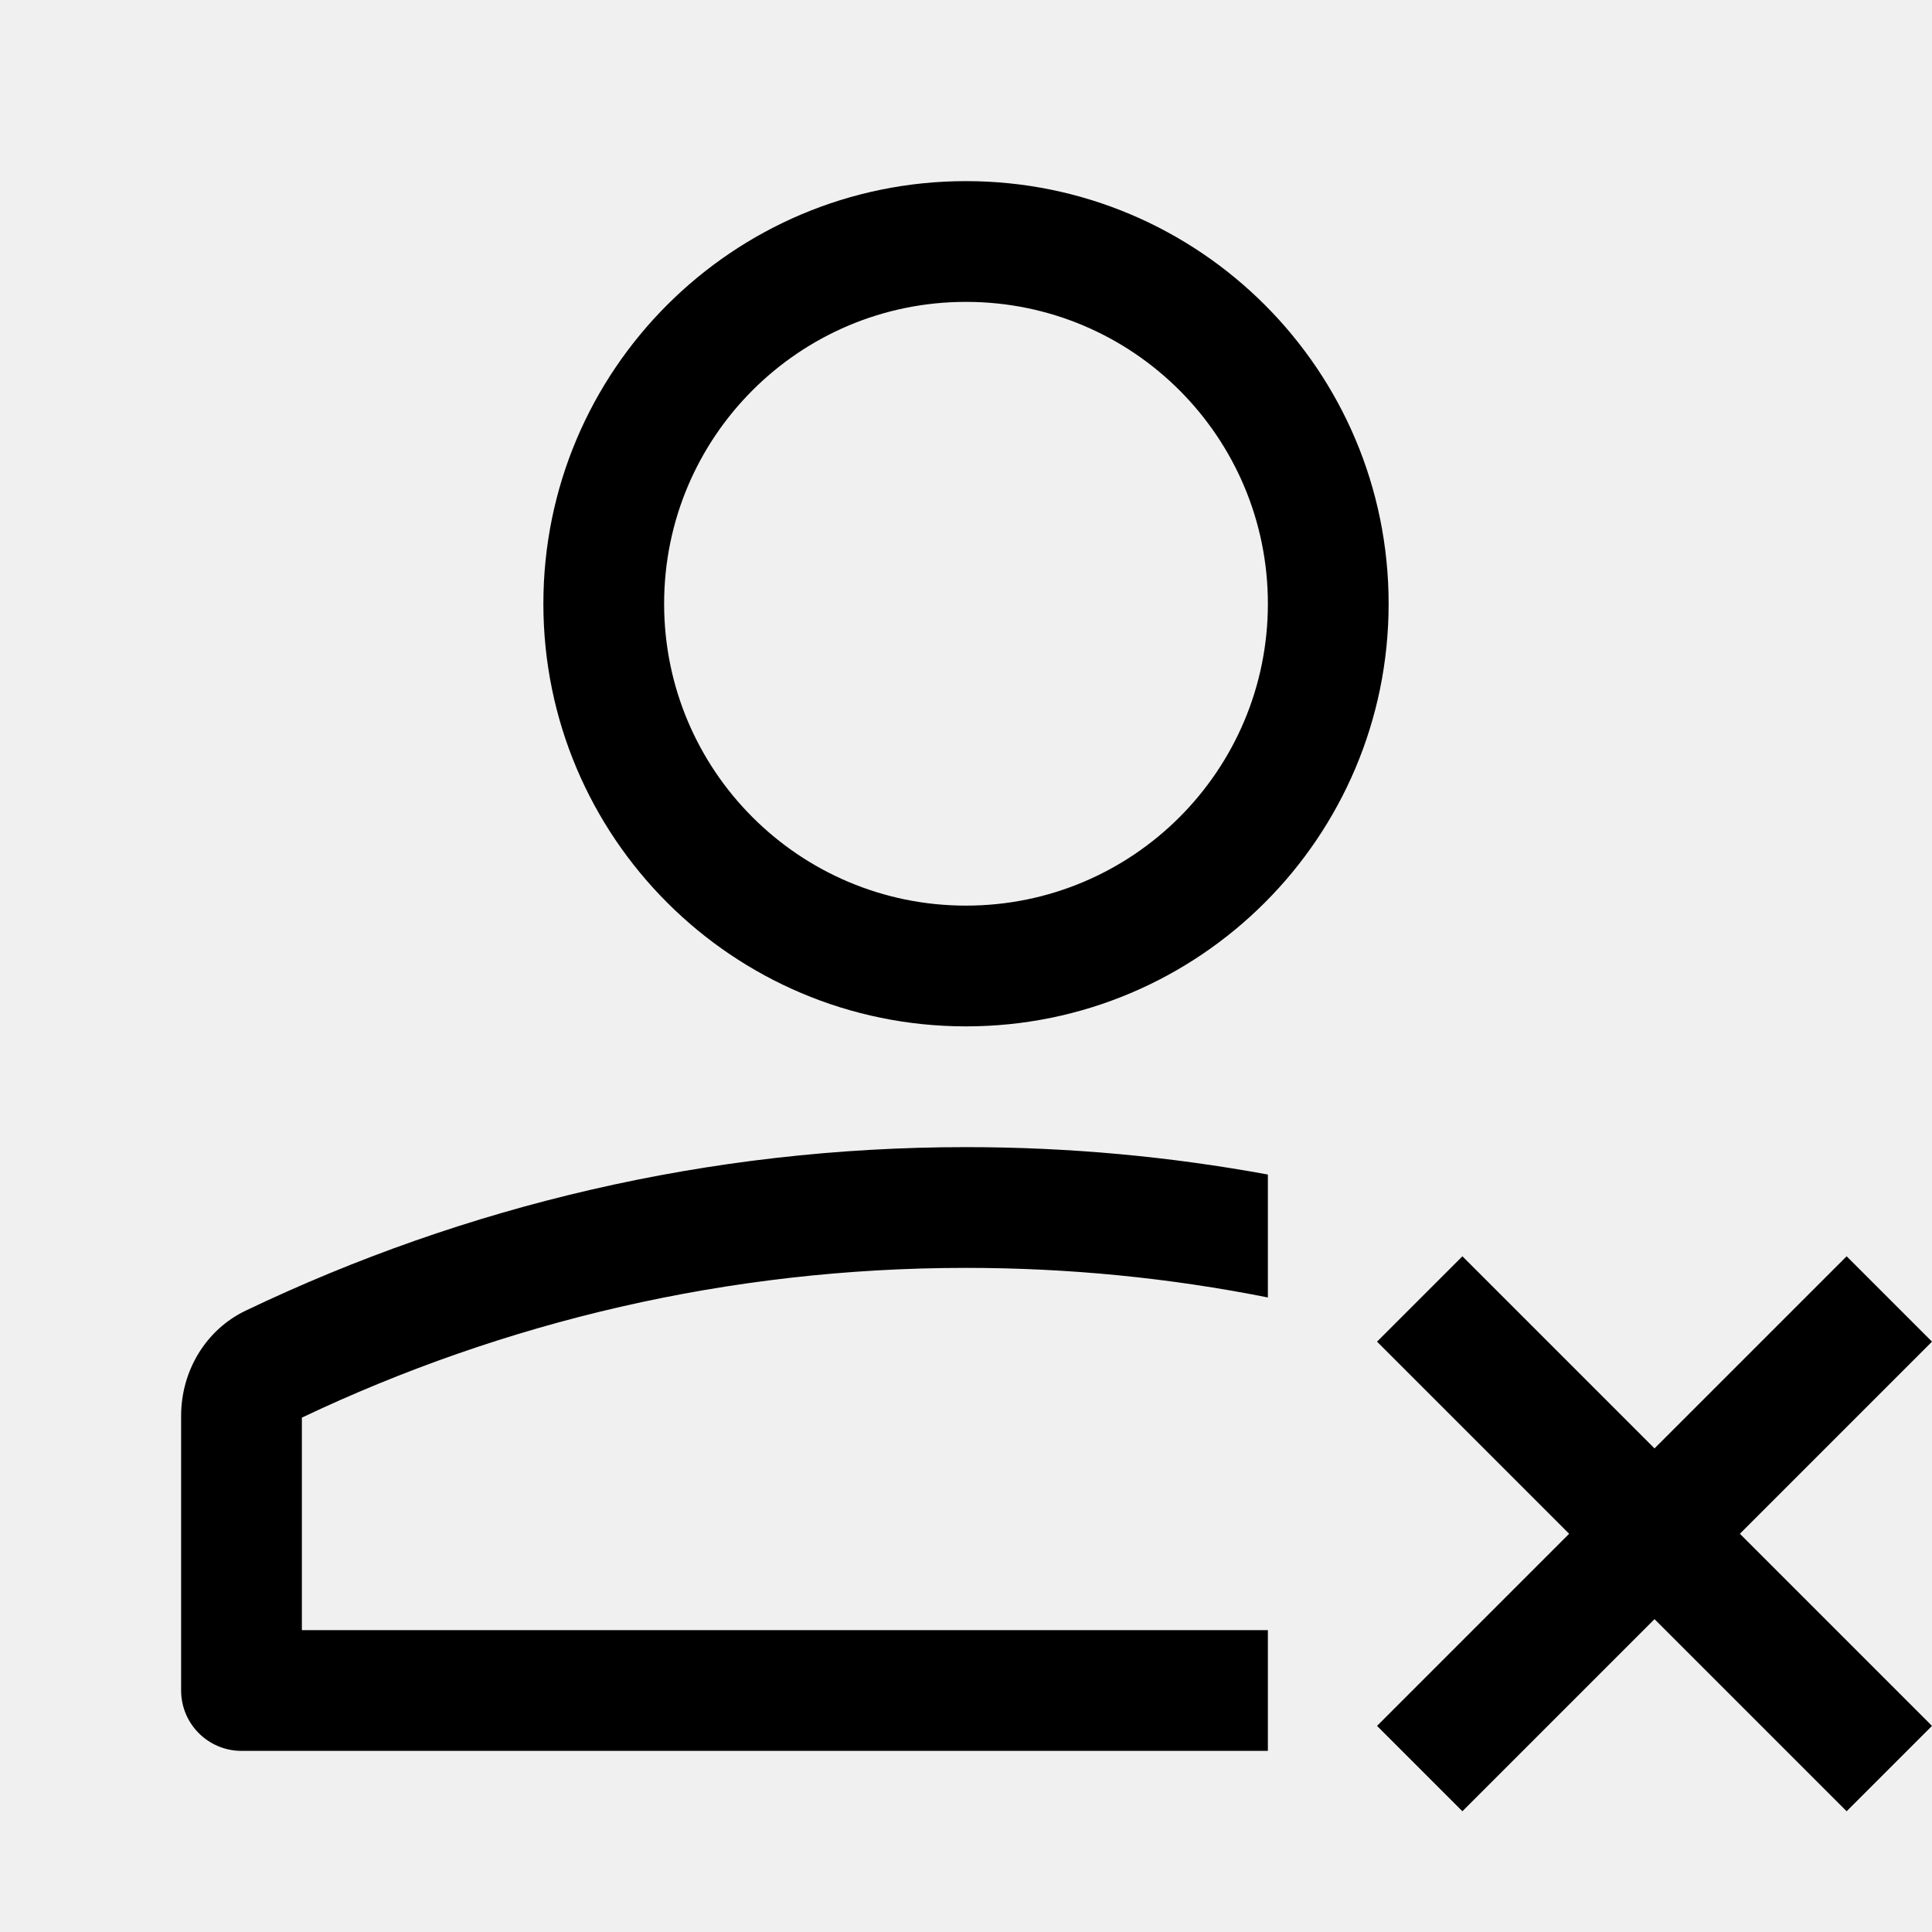
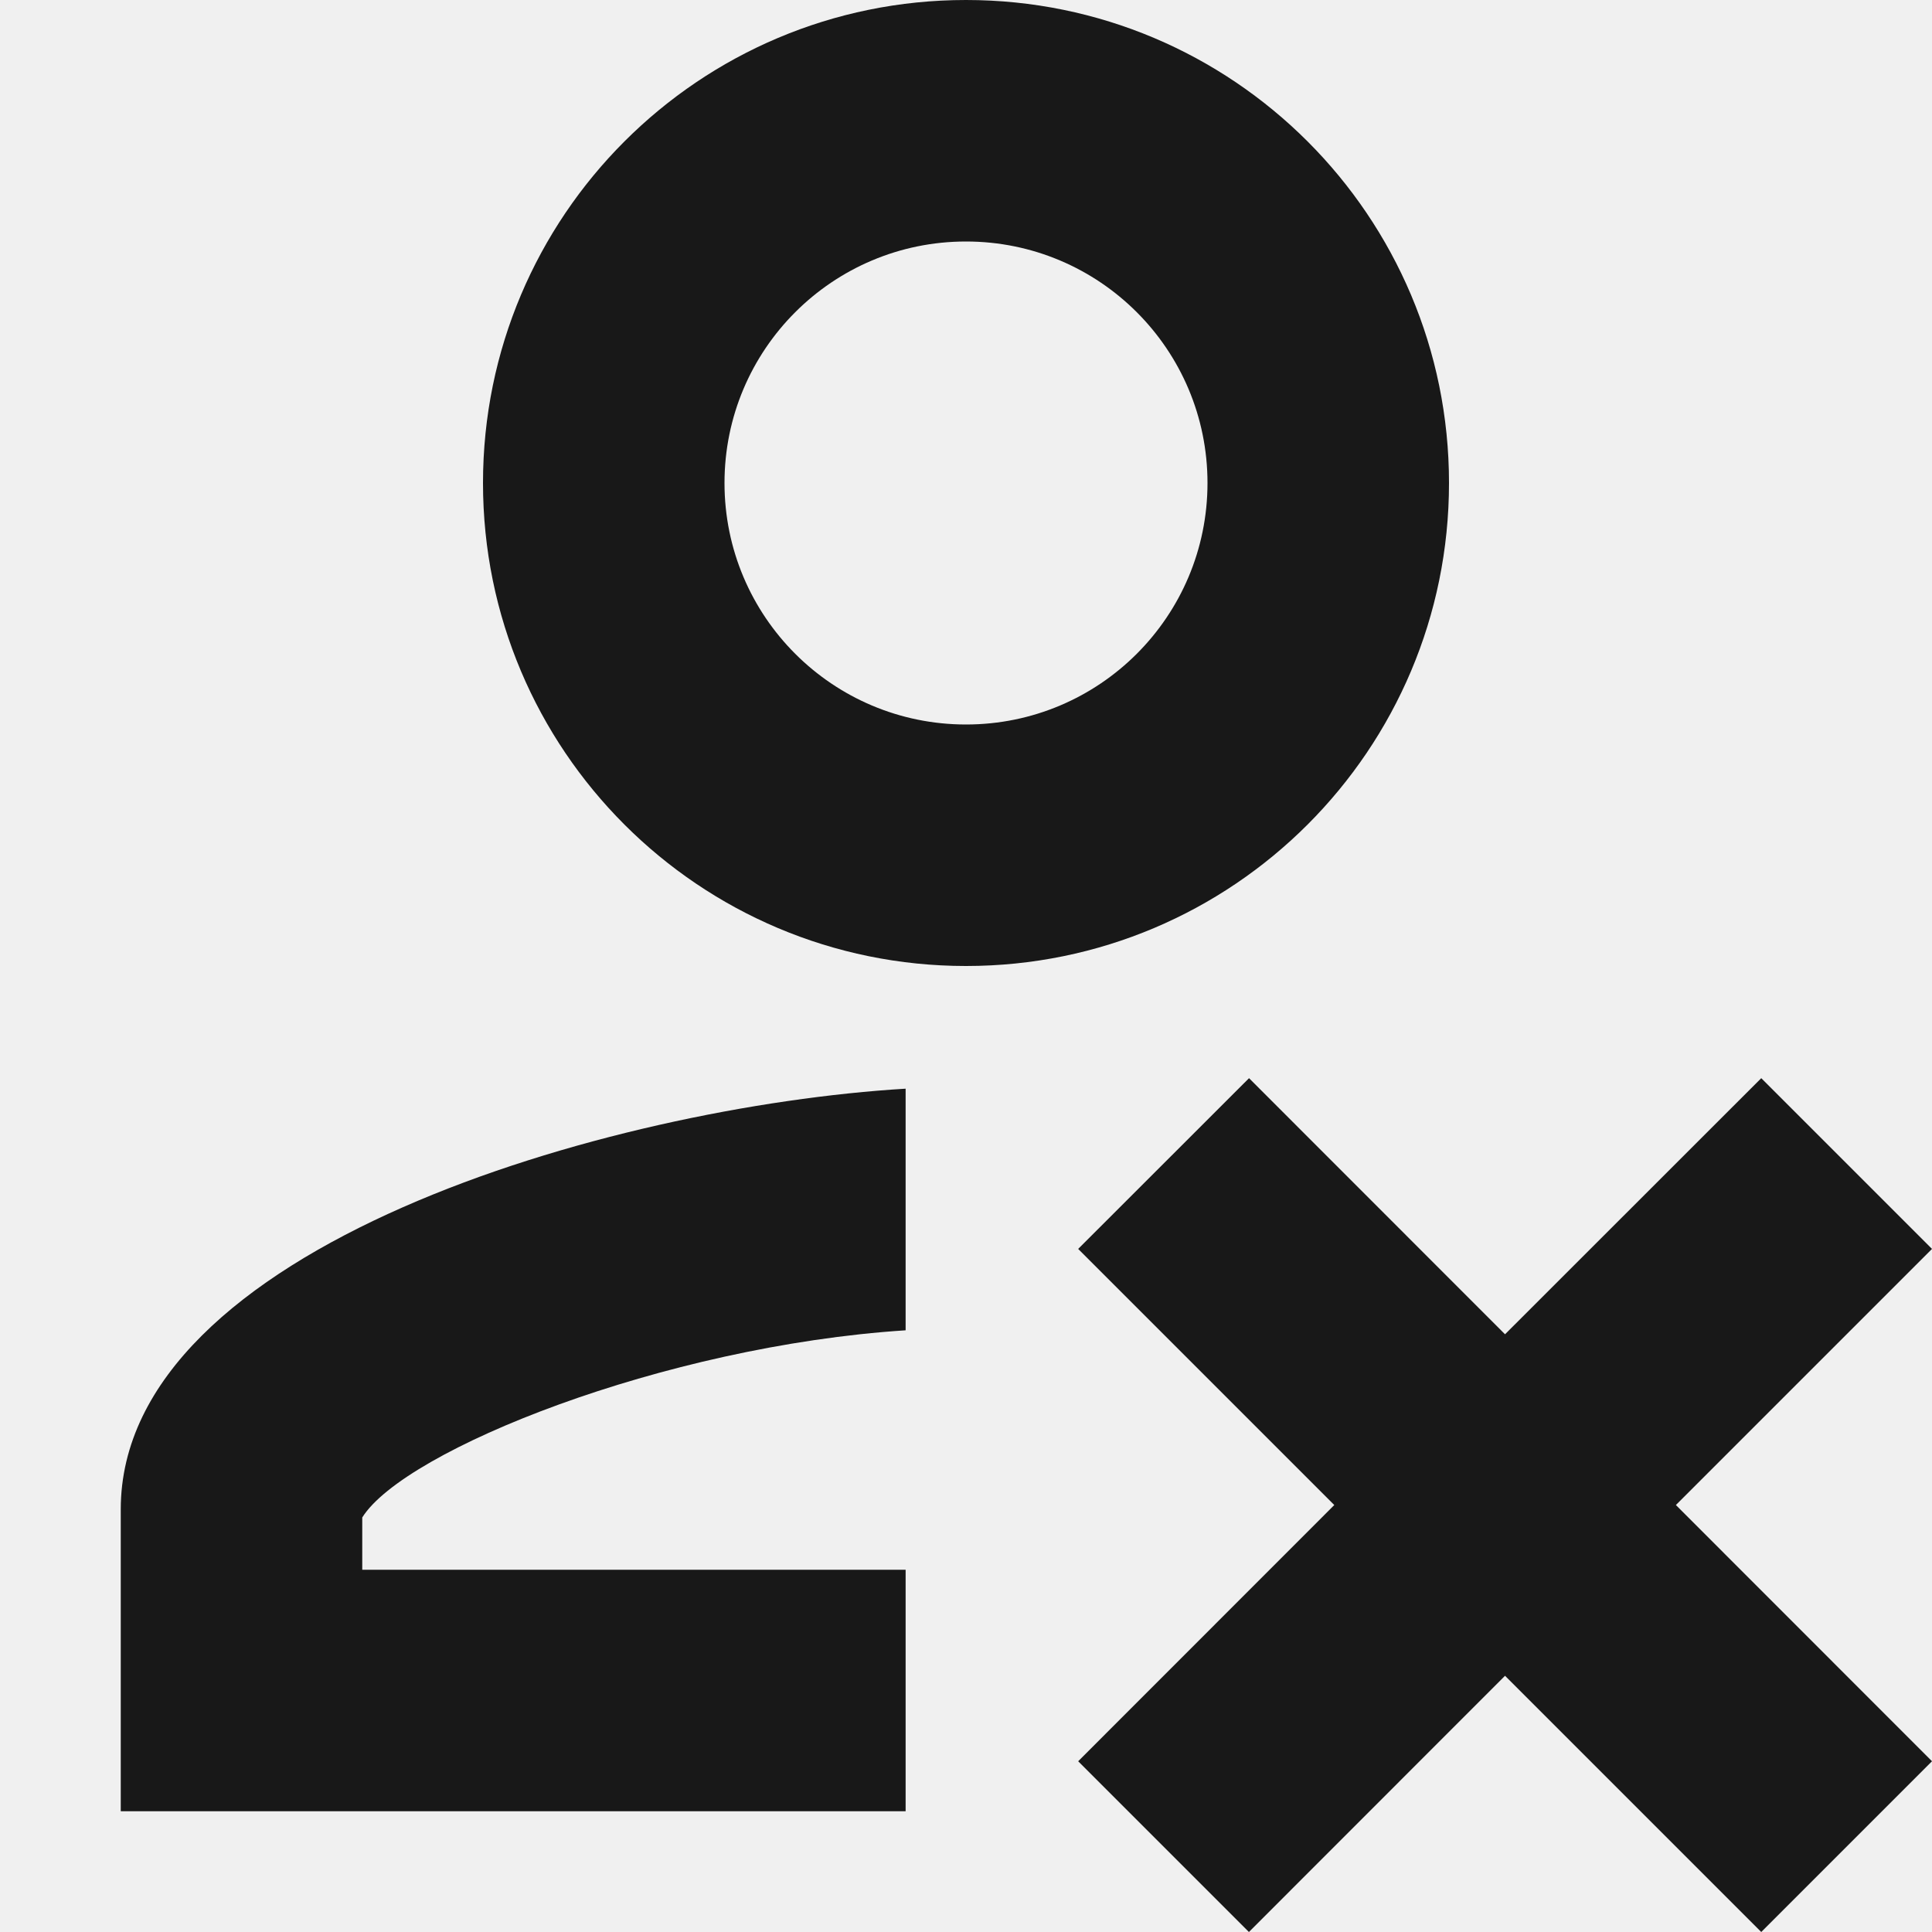
<svg xmlns="http://www.w3.org/2000/svg" width="16" height="16" viewBox="0 0 16 16" fill="none">
-   <path d="M8 8.5C9.933 8.5 11.5 6.933 11.5 5C11.5 3.067 9.933 1.5 8 1.5C6.067 1.5 4.5 3.067 4.5 5C4.5 6.933 6.067 8.5 8 8.5ZM8 7.5C6.619 7.5 5.5 6.381 5.5 5C5.5 3.619 6.619 2.5 8 2.5C9.381 2.5 10.5 3.619 10.5 5C10.5 6.381 9.381 7.5 8 7.5Z" fill="black" />
-   <path d="M10.5 10.745C9.691 10.584 8.856 10.5 8 10.5C6.033 10.5 4.174 10.946 2.5 11.74V13.5H10.5V14.5H2C1.724 14.5 1.5 14.276 1.5 14V11.725C1.5 11.355 1.703 11.012 2.037 10.853C3.849 9.987 5.867 9.5 8 9.5C8.854 9.5 9.689 9.578 10.5 9.727V10.745Z" fill="black" />
-   <path d="M11.404 14.293L12.995 12.702L11.404 11.111L12.111 10.404L13.702 11.995L15.293 10.404L16 11.111L14.409 12.702L16 14.293L15.293 15L13.702 13.409L12.111 15L11.404 14.293Z" fill="black" />
+   <g clip-path="url(#clip0_915_10234)">
+     <path fill-rule="evenodd" clip-rule="evenodd" d="M7.5 15H1V12.5C1 10.328 5.059 9.163 7.5 9.016V11.017C5.494 11.147 3.349 12.009 3 12.567V13H7.5V15ZM8 8C10.21 8 12 6.21 12 4C12 1.79 10.21 0 8 0C5.79 0 4 1.79 4 4C4 6.21 5.79 8 8 8ZM6 4C6 2.895 6.895 2 8 2C9.105 2 10 2.895 10 4C10 5.105 9.105 6 8 6C6.895 6 6 5.105 6 4ZM8.929 10.343L10.344 8.929L12.464 11.05L14.586 8.929L16 10.343L13.879 12.464L16 14.586L14.586 16L12.464 13.878L10.343 16L8.929 14.586L11.05 12.464L8.929 10.343Z" fill="black" fill-opacity="0.9" />
+   </g>
+   <defs>
+     <clipPath id="clip0_915_10234">
+       <rect width="16" height="16" fill="white" />
+     </clipPath>
+   </defs>
</svg>
